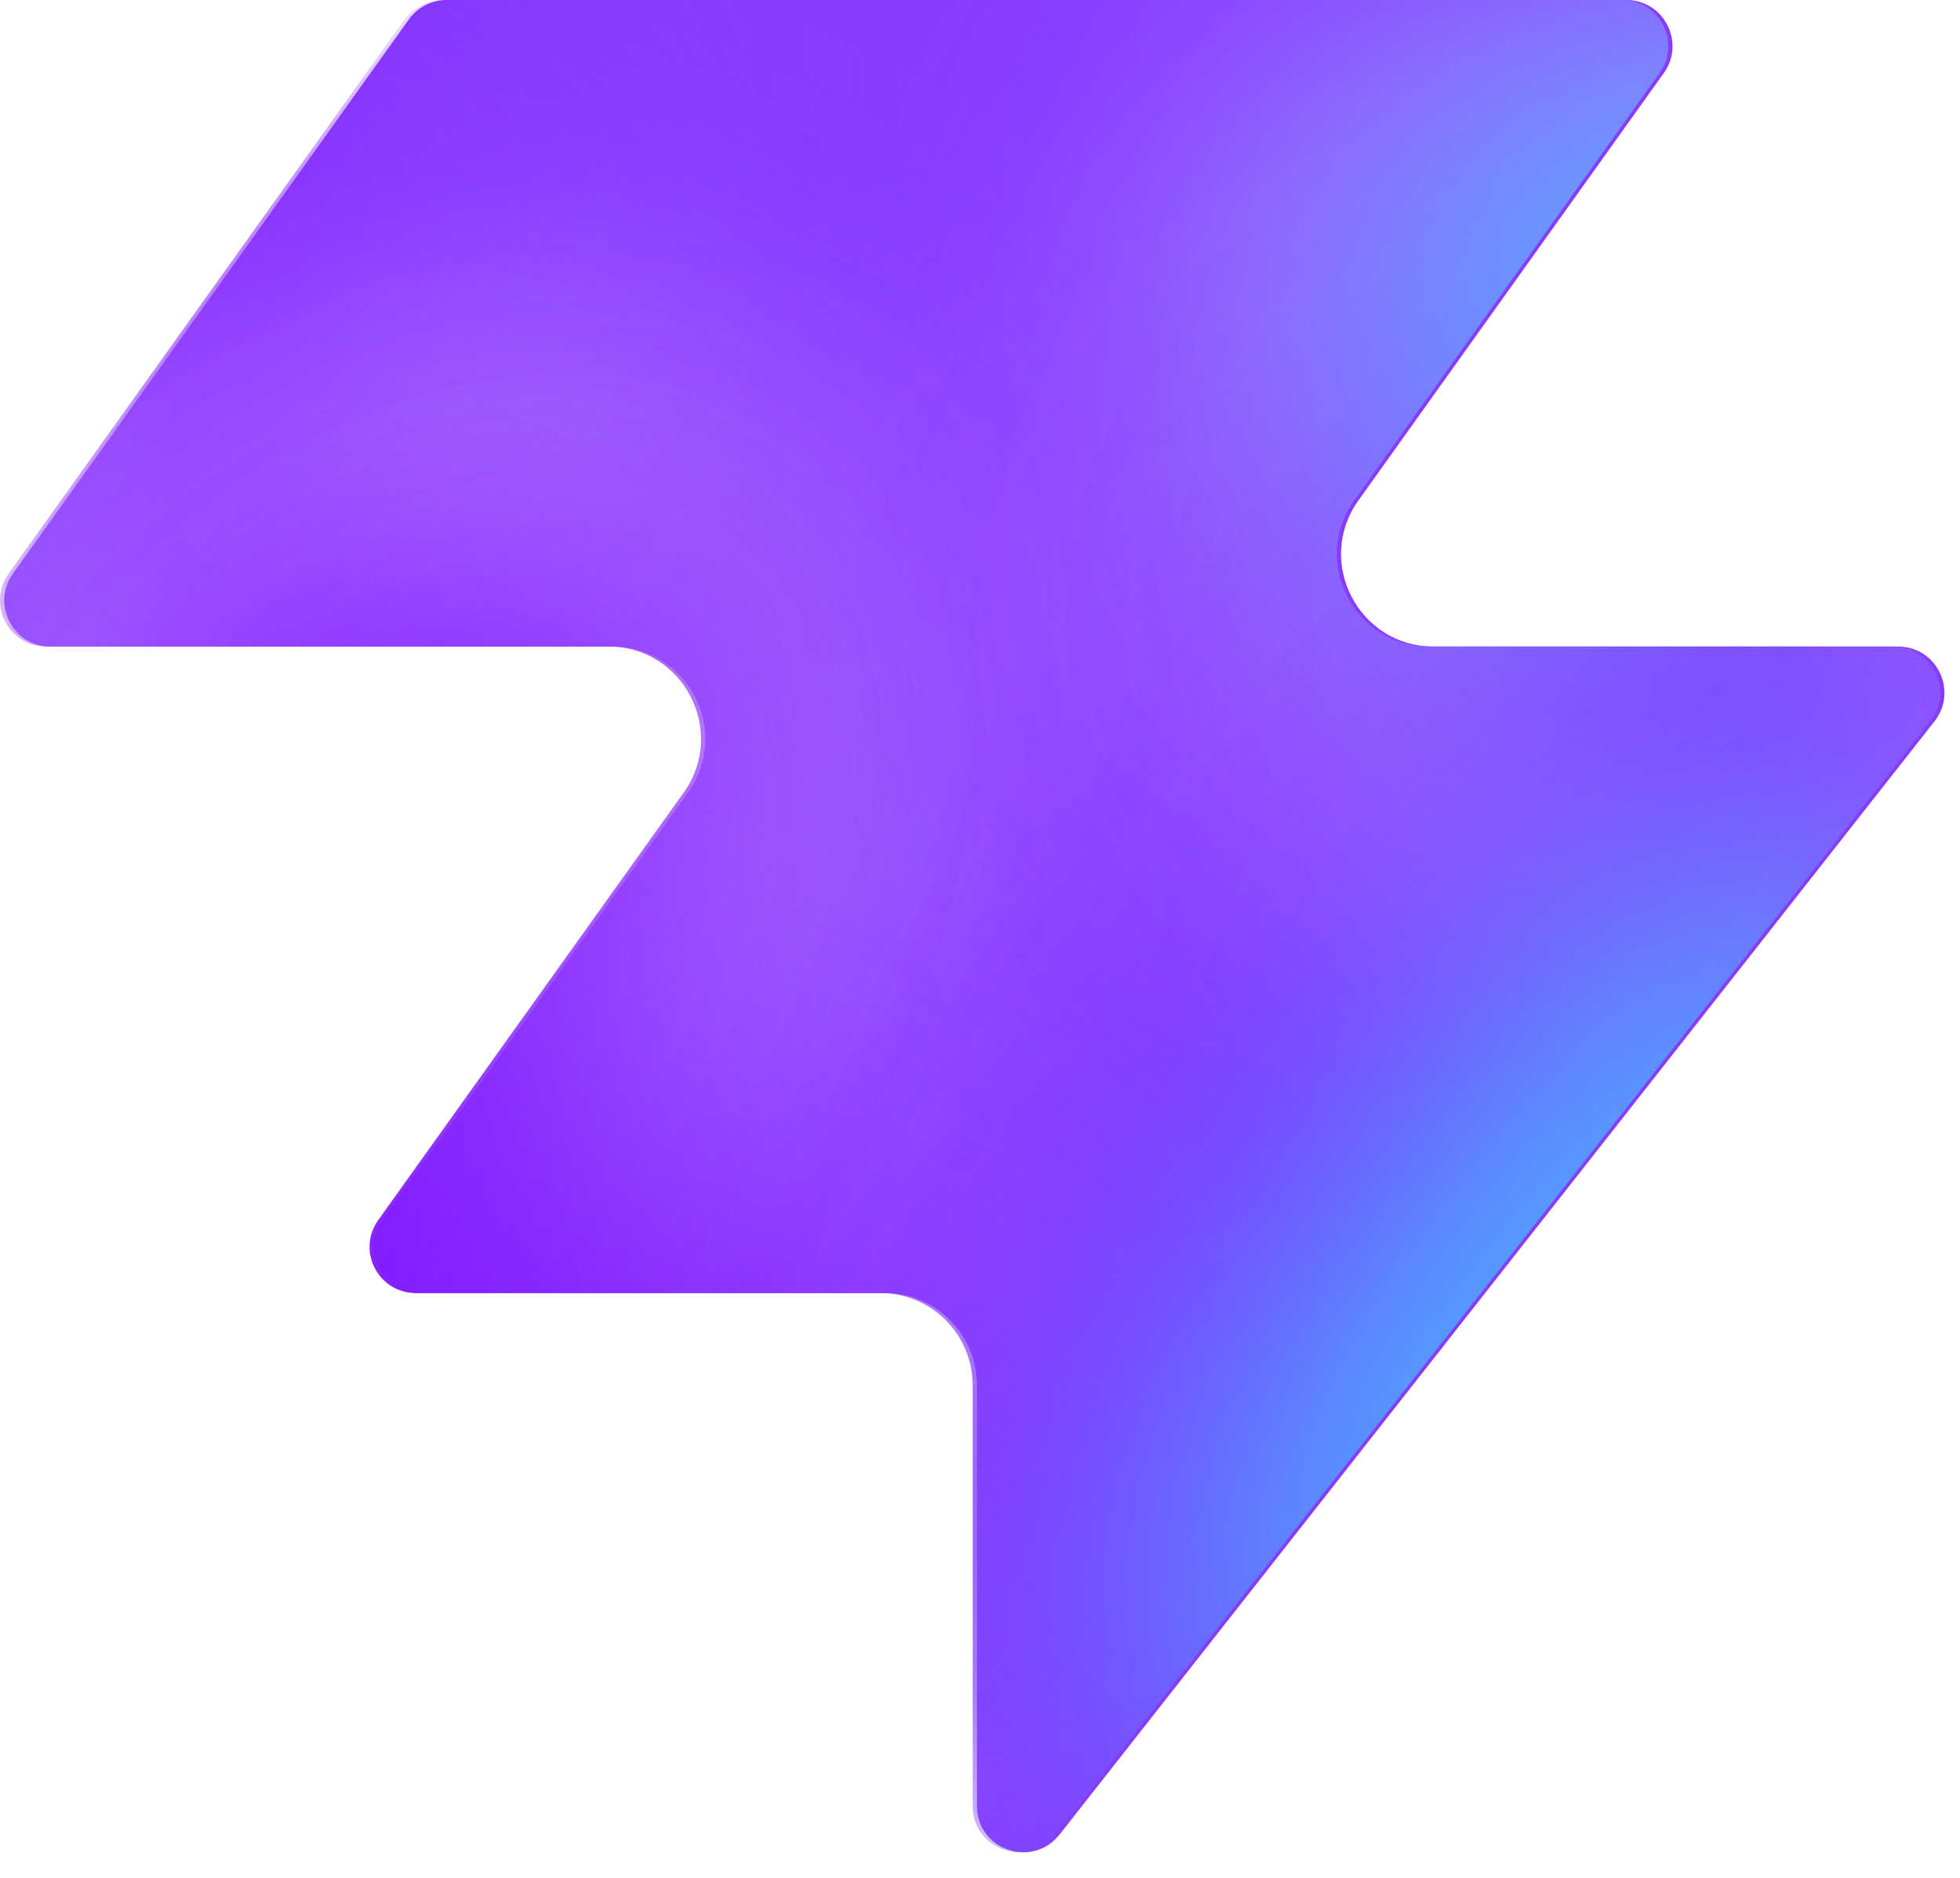
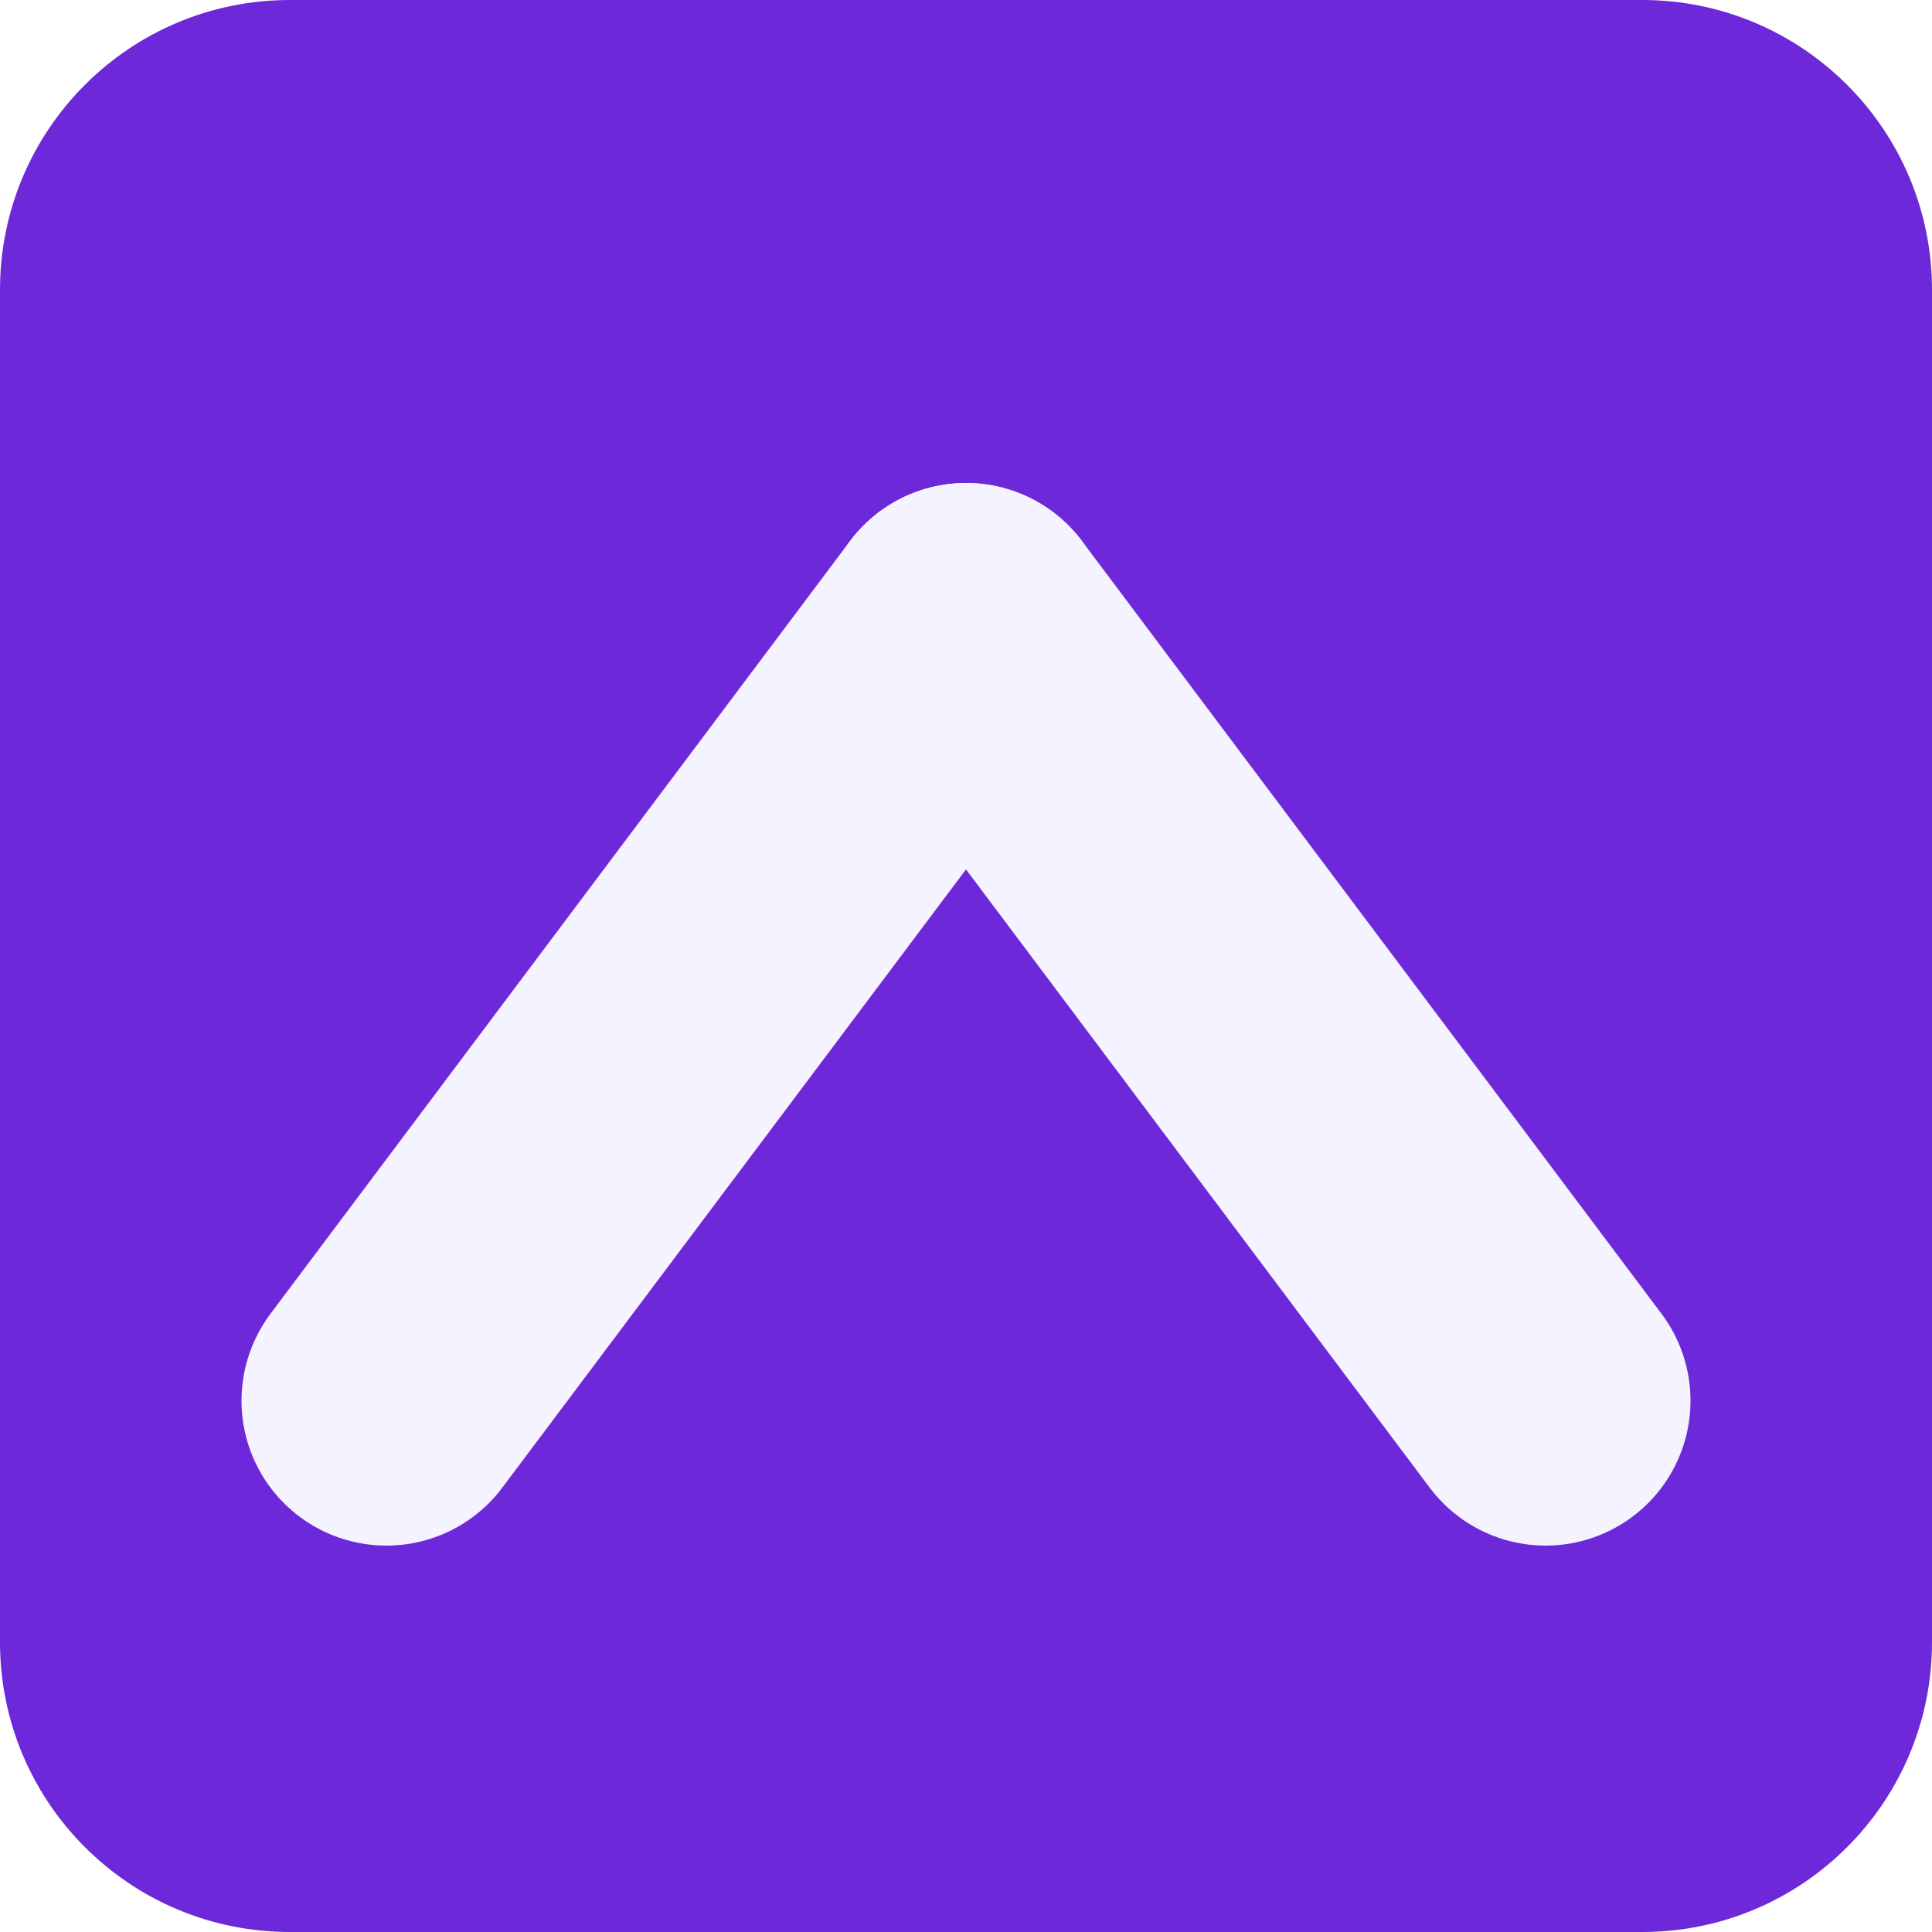
- <svg xmlns="http://www.w3.org/2000/svg" width="48" height="46" fill="none" viewBox="0 0 48 46">
-   <path fill="#863bff" d="M25.946 44.938c-.664.845-2.021.375-2.021-.698V33.937a2.26 2.26 0 0 0-2.262-2.262H10.287c-.92 0-1.456-1.04-.92-1.788l7.48-10.471c1.07-1.497 0-3.578-1.842-3.578H1.237c-.92 0-1.456-1.04-.92-1.788L10.013.474c.214-.297.556-.474.92-.474h28.894c.92 0 1.456 1.04.92 1.788l-7.48 10.471c-1.07 1.498 0 3.579 1.842 3.579h11.377c.943 0 1.473 1.088.89 1.83L25.947 44.94z" style="fill:#863bff;fill:color(display-p3 .525 .23 1);fill-opacity:1" />
-   <mask id="a" width="48" height="46" x="0" y="0" maskUnits="userSpaceOnUse" style="mask-type:alpha">
-     <path fill="#000" d="M25.842 44.938c-.664.844-2.021.375-2.021-.698V33.937a2.26 2.26 0 0 0-2.262-2.262H10.183c-.92 0-1.456-1.04-.92-1.788l7.48-10.471c1.07-1.498 0-3.579-1.842-3.579H1.133c-.92 0-1.456-1.04-.92-1.787L9.91.473c.214-.297.556-.474.92-.474h28.894c.92 0 1.456 1.04.92 1.788l-7.48 10.471c-1.07 1.498 0 3.578 1.842 3.578h11.377c.943 0 1.473 1.088.89 1.832L25.843 44.94z" style="fill:#000;fill-opacity:1" />
-   </mask>
-   <g mask="url(#a)">
-     <g filter="url(#b)">
-       <ellipse cx="5.508" cy="14.704" fill="#ede6ff" rx="5.508" ry="14.704" style="fill:#ede6ff;fill:color(display-p3 .927 .903 1);fill-opacity:1" transform="matrix(.00324 1 1 -.00324 -4.47 31.516)" />
-     </g>
-     <g filter="url(#c)">
-       <ellipse cx="10.399" cy="29.851" fill="#ede6ff" rx="10.399" ry="29.851" style="fill:#ede6ff;fill:color(display-p3 .927 .903 1);fill-opacity:1" transform="matrix(.00324 1 1 -.00324 -39.328 7.883)" />
-     </g>
-     <g filter="url(#d)">
-       <ellipse cx="5.508" cy="30.487" fill="#7e14ff" rx="5.508" ry="30.487" style="fill:#7e14ff;fill:color(display-p3 .492 .077 1);fill-opacity:1" transform="rotate(89.814 -25.913 -14.639)scale(1 -1)" />
-     </g>
-     <g filter="url(#e)">
-       <ellipse cx="5.508" cy="30.599" fill="#7e14ff" rx="5.508" ry="30.599" style="fill:#7e14ff;fill:color(display-p3 .492 .077 1);fill-opacity:1" transform="rotate(89.814 -32.644 -3.334)scale(1 -1)" />
-     </g>
-     <g filter="url(#f)">
-       <ellipse cx="5.508" cy="30.599" fill="#7e14ff" rx="5.508" ry="30.599" style="fill:#7e14ff;fill:color(display-p3 .492 .077 1);fill-opacity:1" transform="matrix(.00324 1 1 -.00324 -34.34 30.47)" />
-     </g>
-     <g filter="url(#g)">
-       <ellipse cx="14.072" cy="22.078" fill="#ede6ff" rx="14.072" ry="22.078" style="fill:#ede6ff;fill:color(display-p3 .927 .903 1);fill-opacity:1" transform="rotate(93.35 24.506 48.493)scale(-1 1)" />
-     </g>
-     <g filter="url(#h)">
-       <ellipse cx="3.47" cy="21.501" fill="#7e14ff" rx="3.47" ry="21.501" style="fill:#7e14ff;fill:color(display-p3 .492 .077 1);fill-opacity:1" transform="rotate(89.009 28.708 47.59)scale(-1 1)" />
-     </g>
-     <g filter="url(#i)">
-       <ellipse cx="3.47" cy="21.501" fill="#7e14ff" rx="3.47" ry="21.501" style="fill:#7e14ff;fill:color(display-p3 .492 .077 1);fill-opacity:1" transform="rotate(89.009 28.708 47.59)scale(-1 1)" />
-     </g>
-     <g filter="url(#j)">
-       <ellipse cx=".387" cy="8.972" fill="#7e14ff" rx="4.407" ry="29.108" style="fill:#7e14ff;fill:color(display-p3 .492 .077 1);fill-opacity:1" transform="rotate(39.51 .387 8.972)" />
-     </g>
-     <g filter="url(#k)">
-       <ellipse cx="47.523" cy="-6.092" fill="#7e14ff" rx="4.407" ry="29.108" style="fill:#7e14ff;fill:color(display-p3 .492 .077 1);fill-opacity:1" transform="rotate(37.892 47.523 -6.092)" />
-     </g>
-     <g filter="url(#l)">
-       <ellipse cx="41.412" cy="6.333" fill="#47bfff" rx="5.971" ry="9.665" style="fill:#47bfff;fill:color(display-p3 .28 .748 1);fill-opacity:1" transform="rotate(37.892 41.412 6.333)" />
-     </g>
-     <g filter="url(#m)">
-       <ellipse cx="-1.879" cy="38.332" fill="#7e14ff" rx="4.407" ry="29.108" style="fill:#7e14ff;fill:color(display-p3 .492 .077 1);fill-opacity:1" transform="rotate(37.892 -1.88 38.332)" />
-     </g>
-     <g filter="url(#n)">
-       <ellipse cx="-1.879" cy="38.332" fill="#7e14ff" rx="4.407" ry="29.108" style="fill:#7e14ff;fill:color(display-p3 .492 .077 1);fill-opacity:1" transform="rotate(37.892 -1.88 38.332)" />
-     </g>
-     <g filter="url(#o)">
-       <ellipse cx="35.651" cy="29.907" fill="#7e14ff" rx="4.407" ry="29.108" style="fill:#7e14ff;fill:color(display-p3 .492 .077 1);fill-opacity:1" transform="rotate(37.892 35.651 29.907)" />
-     </g>
-     <g filter="url(#p)">
-       <ellipse cx="38.418" cy="32.4" fill="#47bfff" rx="5.971" ry="15.297" style="fill:#47bfff;fill:color(display-p3 .28 .748 1);fill-opacity:1" transform="rotate(37.892 38.418 32.4)" />
-     </g>
-   </g>
-   <defs>
-     <filter id="b" width="60.045" height="41.654" x="-19.77" y="16.149" color-interpolation-filters="sRGB" filterUnits="userSpaceOnUse">
-       <feFlood flood-opacity="0" result="BackgroundImageFix" />
-       <feBlend in="SourceGraphic" in2="BackgroundImageFix" result="shape" />
-       <feGaussianBlur result="effect1_foregroundBlur_2002_17158" stdDeviation="7.659" />
-     </filter>
-     <filter id="c" width="90.34" height="51.437" x="-54.613" y="-7.533" color-interpolation-filters="sRGB" filterUnits="userSpaceOnUse">
-       <feFlood flood-opacity="0" result="BackgroundImageFix" />
-       <feBlend in="SourceGraphic" in2="BackgroundImageFix" result="shape" />
-       <feGaussianBlur result="effect1_foregroundBlur_2002_17158" stdDeviation="7.659" />
-     </filter>
-     <filter id="d" width="79.355" height="29.4" x="-49.64" y="2.03" color-interpolation-filters="sRGB" filterUnits="userSpaceOnUse">
-       <feFlood flood-opacity="0" result="BackgroundImageFix" />
-       <feBlend in="SourceGraphic" in2="BackgroundImageFix" result="shape" />
-       <feGaussianBlur result="effect1_foregroundBlur_2002_17158" stdDeviation="4.596" />
-     </filter>
-     <filter id="e" width="79.579" height="29.4" x="-45.045" y="20.029" color-interpolation-filters="sRGB" filterUnits="userSpaceOnUse">
-       <feFlood flood-opacity="0" result="BackgroundImageFix" />
-       <feBlend in="SourceGraphic" in2="BackgroundImageFix" result="shape" />
-       <feGaussianBlur result="effect1_foregroundBlur_2002_17158" stdDeviation="4.596" />
-     </filter>
-     <filter id="f" width="79.579" height="29.4" x="-43.513" y="21.178" color-interpolation-filters="sRGB" filterUnits="userSpaceOnUse">
-       <feFlood flood-opacity="0" result="BackgroundImageFix" />
-       <feBlend in="SourceGraphic" in2="BackgroundImageFix" result="shape" />
-       <feGaussianBlur result="effect1_foregroundBlur_2002_17158" stdDeviation="4.596" />
-     </filter>
-     <filter id="g" width="74.749" height="58.852" x="15.756" y="-17.901" color-interpolation-filters="sRGB" filterUnits="userSpaceOnUse">
-       <feFlood flood-opacity="0" result="BackgroundImageFix" />
-       <feBlend in="SourceGraphic" in2="BackgroundImageFix" result="shape" />
-       <feGaussianBlur result="effect1_foregroundBlur_2002_17158" stdDeviation="7.659" />
-     </filter>
-     <filter id="h" width="61.377" height="25.362" x="23.548" y="2.284" color-interpolation-filters="sRGB" filterUnits="userSpaceOnUse">
-       <feFlood flood-opacity="0" result="BackgroundImageFix" />
-       <feBlend in="SourceGraphic" in2="BackgroundImageFix" result="shape" />
-       <feGaussianBlur result="effect1_foregroundBlur_2002_17158" stdDeviation="4.596" />
-     </filter>
-     <filter id="i" width="61.377" height="25.362" x="23.548" y="2.284" color-interpolation-filters="sRGB" filterUnits="userSpaceOnUse">
-       <feFlood flood-opacity="0" result="BackgroundImageFix" />
-       <feBlend in="SourceGraphic" in2="BackgroundImageFix" result="shape" />
-       <feGaussianBlur result="effect1_foregroundBlur_2002_17158" stdDeviation="4.596" />
-     </filter>
-     <filter id="j" width="56.045" height="63.649" x="-27.636" y="-22.853" color-interpolation-filters="sRGB" filterUnits="userSpaceOnUse">
-       <feFlood flood-opacity="0" result="BackgroundImageFix" />
-       <feBlend in="SourceGraphic" in2="BackgroundImageFix" result="shape" />
-       <feGaussianBlur result="effect1_foregroundBlur_2002_17158" stdDeviation="4.596" />
-     </filter>
-     <filter id="k" width="54.814" height="64.646" x="20.116" y="-38.415" color-interpolation-filters="sRGB" filterUnits="userSpaceOnUse">
-       <feFlood flood-opacity="0" result="BackgroundImageFix" />
-       <feBlend in="SourceGraphic" in2="BackgroundImageFix" result="shape" />
-       <feGaussianBlur result="effect1_foregroundBlur_2002_17158" stdDeviation="4.596" />
-     </filter>
-     <filter id="l" width="33.541" height="35.313" x="24.641" y="-11.323" color-interpolation-filters="sRGB" filterUnits="userSpaceOnUse">
-       <feFlood flood-opacity="0" result="BackgroundImageFix" />
-       <feBlend in="SourceGraphic" in2="BackgroundImageFix" result="shape" />
-       <feGaussianBlur result="effect1_foregroundBlur_2002_17158" stdDeviation="4.596" />
-     </filter>
-     <filter id="m" width="54.814" height="64.646" x="-29.286" y="6.009" color-interpolation-filters="sRGB" filterUnits="userSpaceOnUse">
-       <feFlood flood-opacity="0" result="BackgroundImageFix" />
-       <feBlend in="SourceGraphic" in2="BackgroundImageFix" result="shape" />
-       <feGaussianBlur result="effect1_foregroundBlur_2002_17158" stdDeviation="4.596" />
-     </filter>
-     <filter id="n" width="54.814" height="64.646" x="-29.286" y="6.009" color-interpolation-filters="sRGB" filterUnits="userSpaceOnUse">
-       <feFlood flood-opacity="0" result="BackgroundImageFix" />
-       <feBlend in="SourceGraphic" in2="BackgroundImageFix" result="shape" />
-       <feGaussianBlur result="effect1_foregroundBlur_2002_17158" stdDeviation="4.596" />
-     </filter>
-     <filter id="o" width="54.814" height="64.646" x="8.244" y="-2.416" color-interpolation-filters="sRGB" filterUnits="userSpaceOnUse">
-       <feFlood flood-opacity="0" result="BackgroundImageFix" />
-       <feBlend in="SourceGraphic" in2="BackgroundImageFix" result="shape" />
-       <feGaussianBlur result="effect1_foregroundBlur_2002_17158" stdDeviation="4.596" />
-     </filter>
-     <filter id="p" width="39.409" height="43.623" x="18.713" y="10.588" color-interpolation-filters="sRGB" filterUnits="userSpaceOnUse">
-       <feFlood flood-opacity="0" result="BackgroundImageFix" />
-       <feBlend in="SourceGraphic" in2="BackgroundImageFix" result="shape" />
-       <feGaussianBlur result="effect1_foregroundBlur_2002_17158" stdDeviation="4.596" />
-     </filter>
-   </defs>
+ <svg xmlns="http://www.w3.org/2000/svg" viewBox="0 0 80 80" width="80" height="80">
+   <rect width="80" height="80" rx="12" fill="#6D28D9" />
+   <line x1="16" y1="58" x2="40" y2="26" stroke="#F5F3FF" stroke-width="12" stroke-linecap="round" />
+   <line x1="40" y1="26" x2="64" y2="58" stroke="#F5F3FF" stroke-width="12" stroke-linecap="round" />
+   <circle cx="40" cy="46" r="3" fill="#6D28D9" />
</svg>
